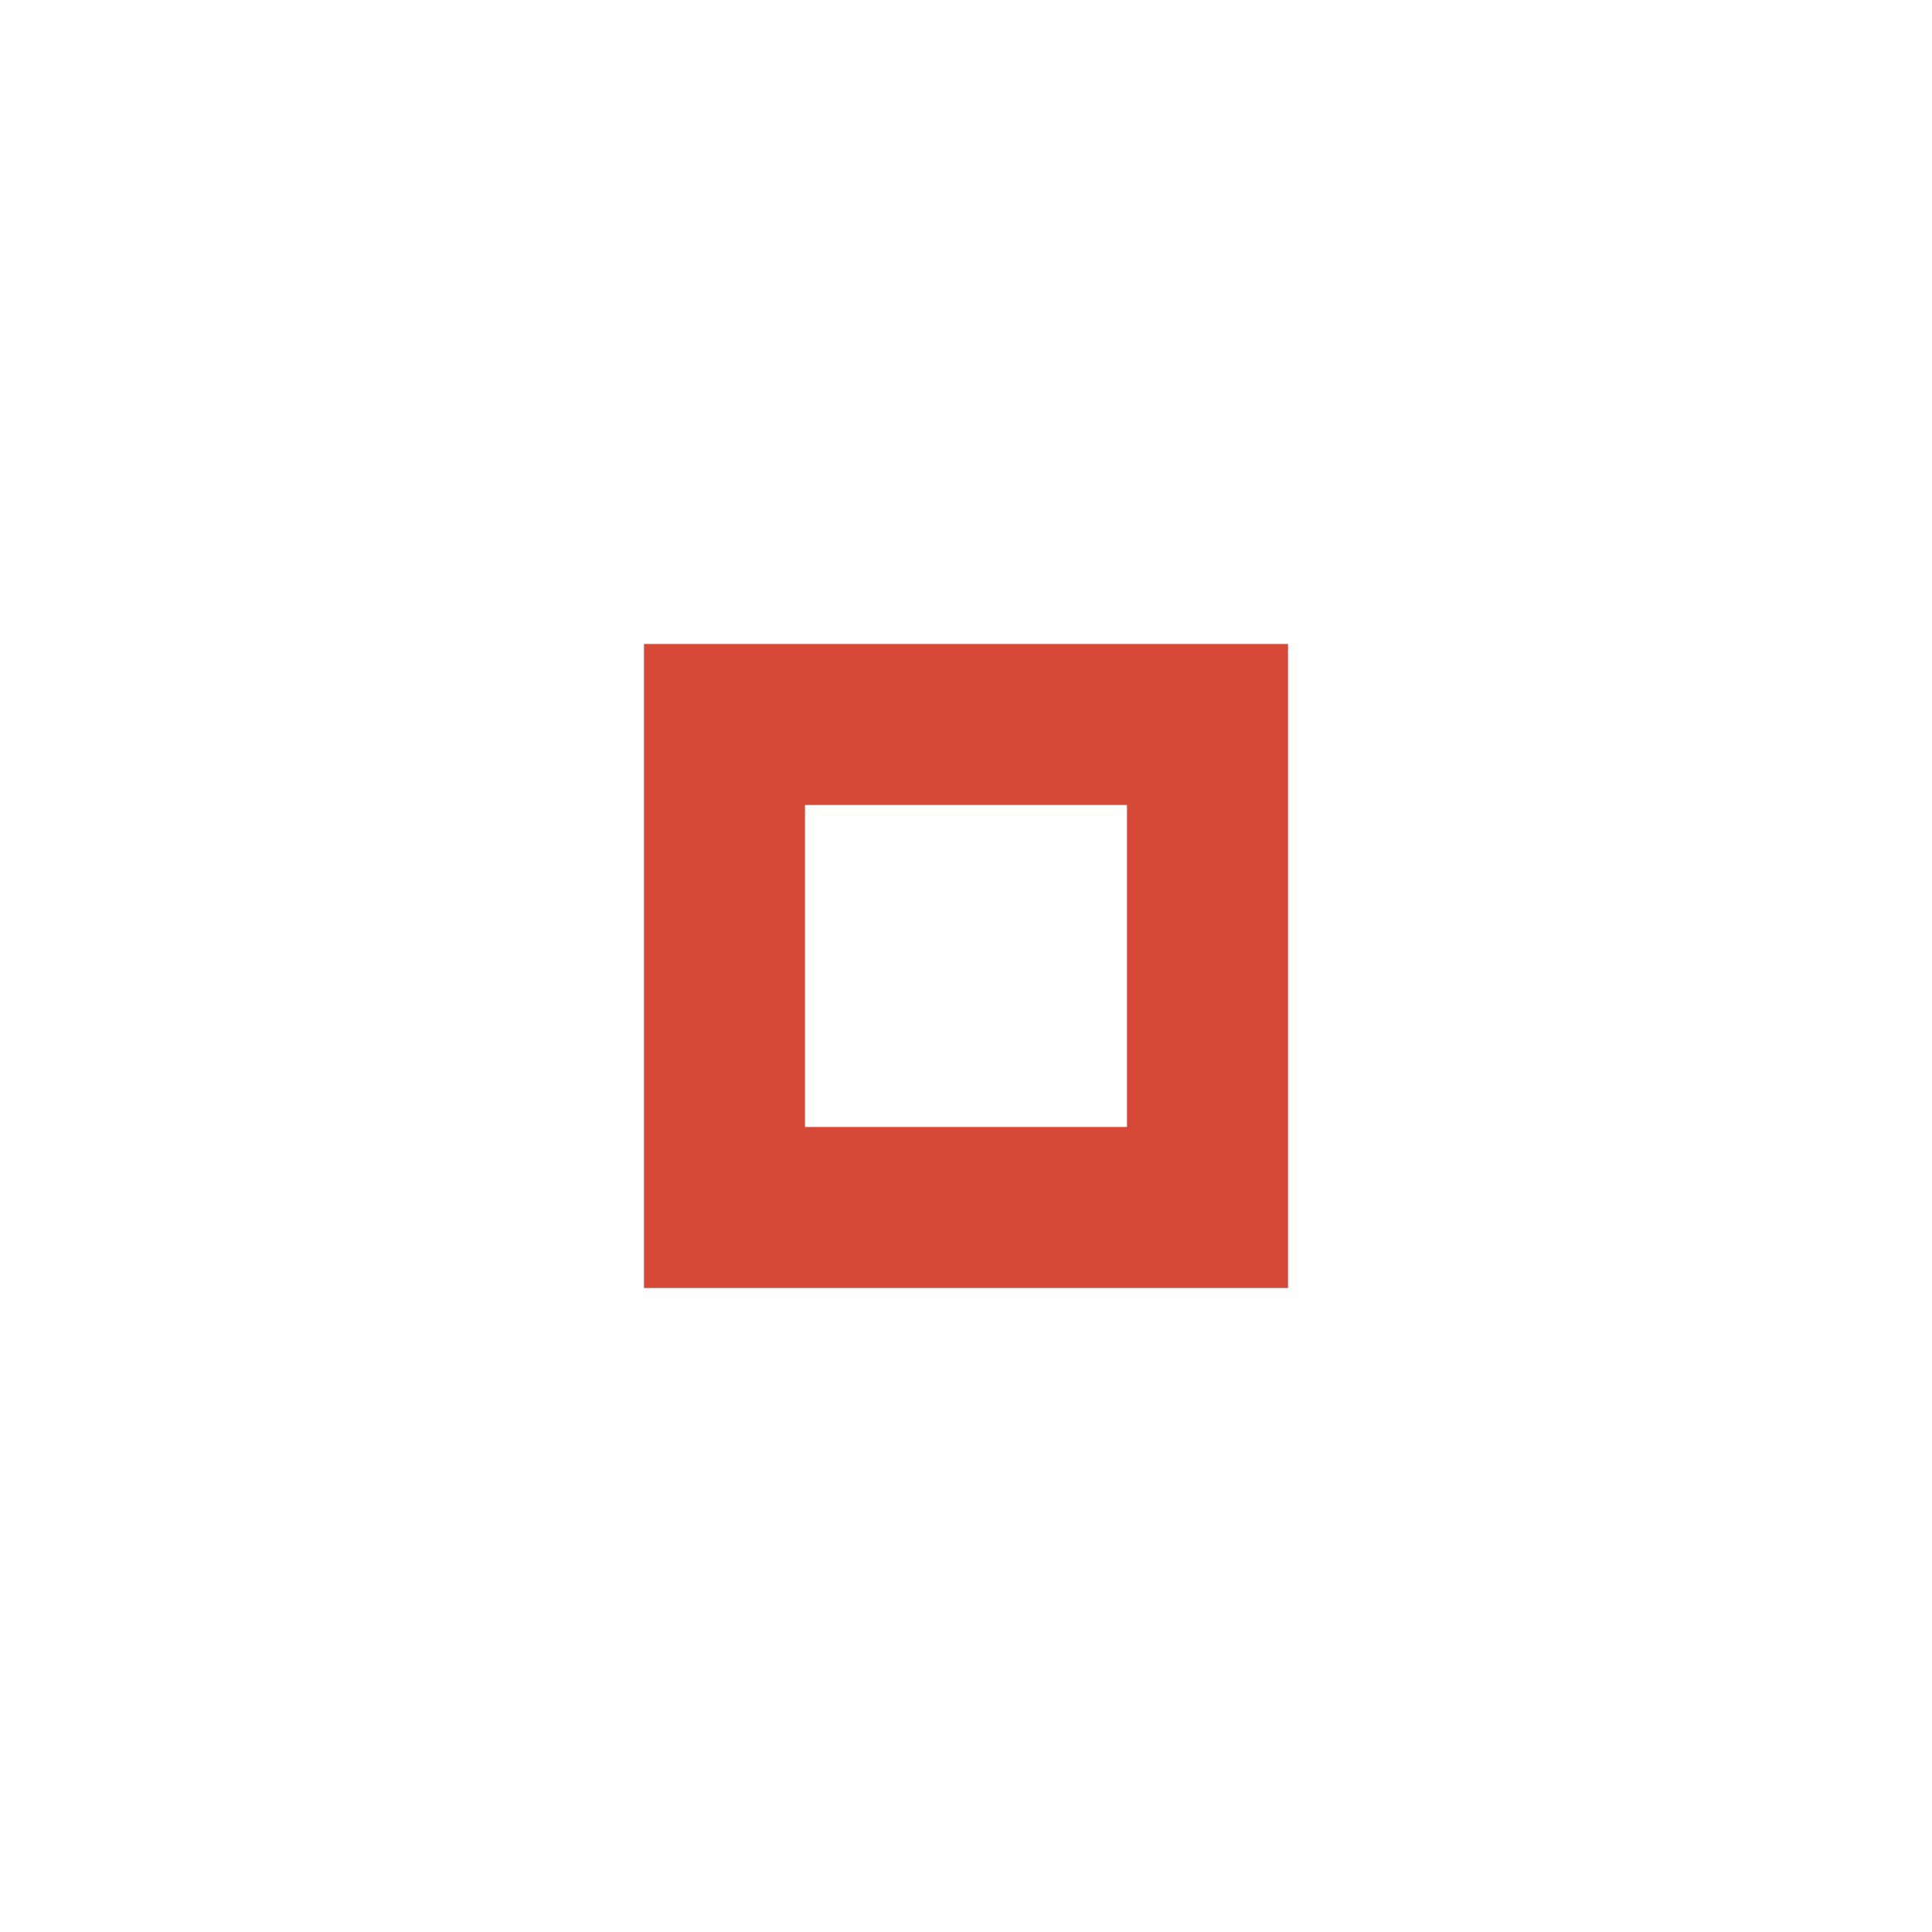
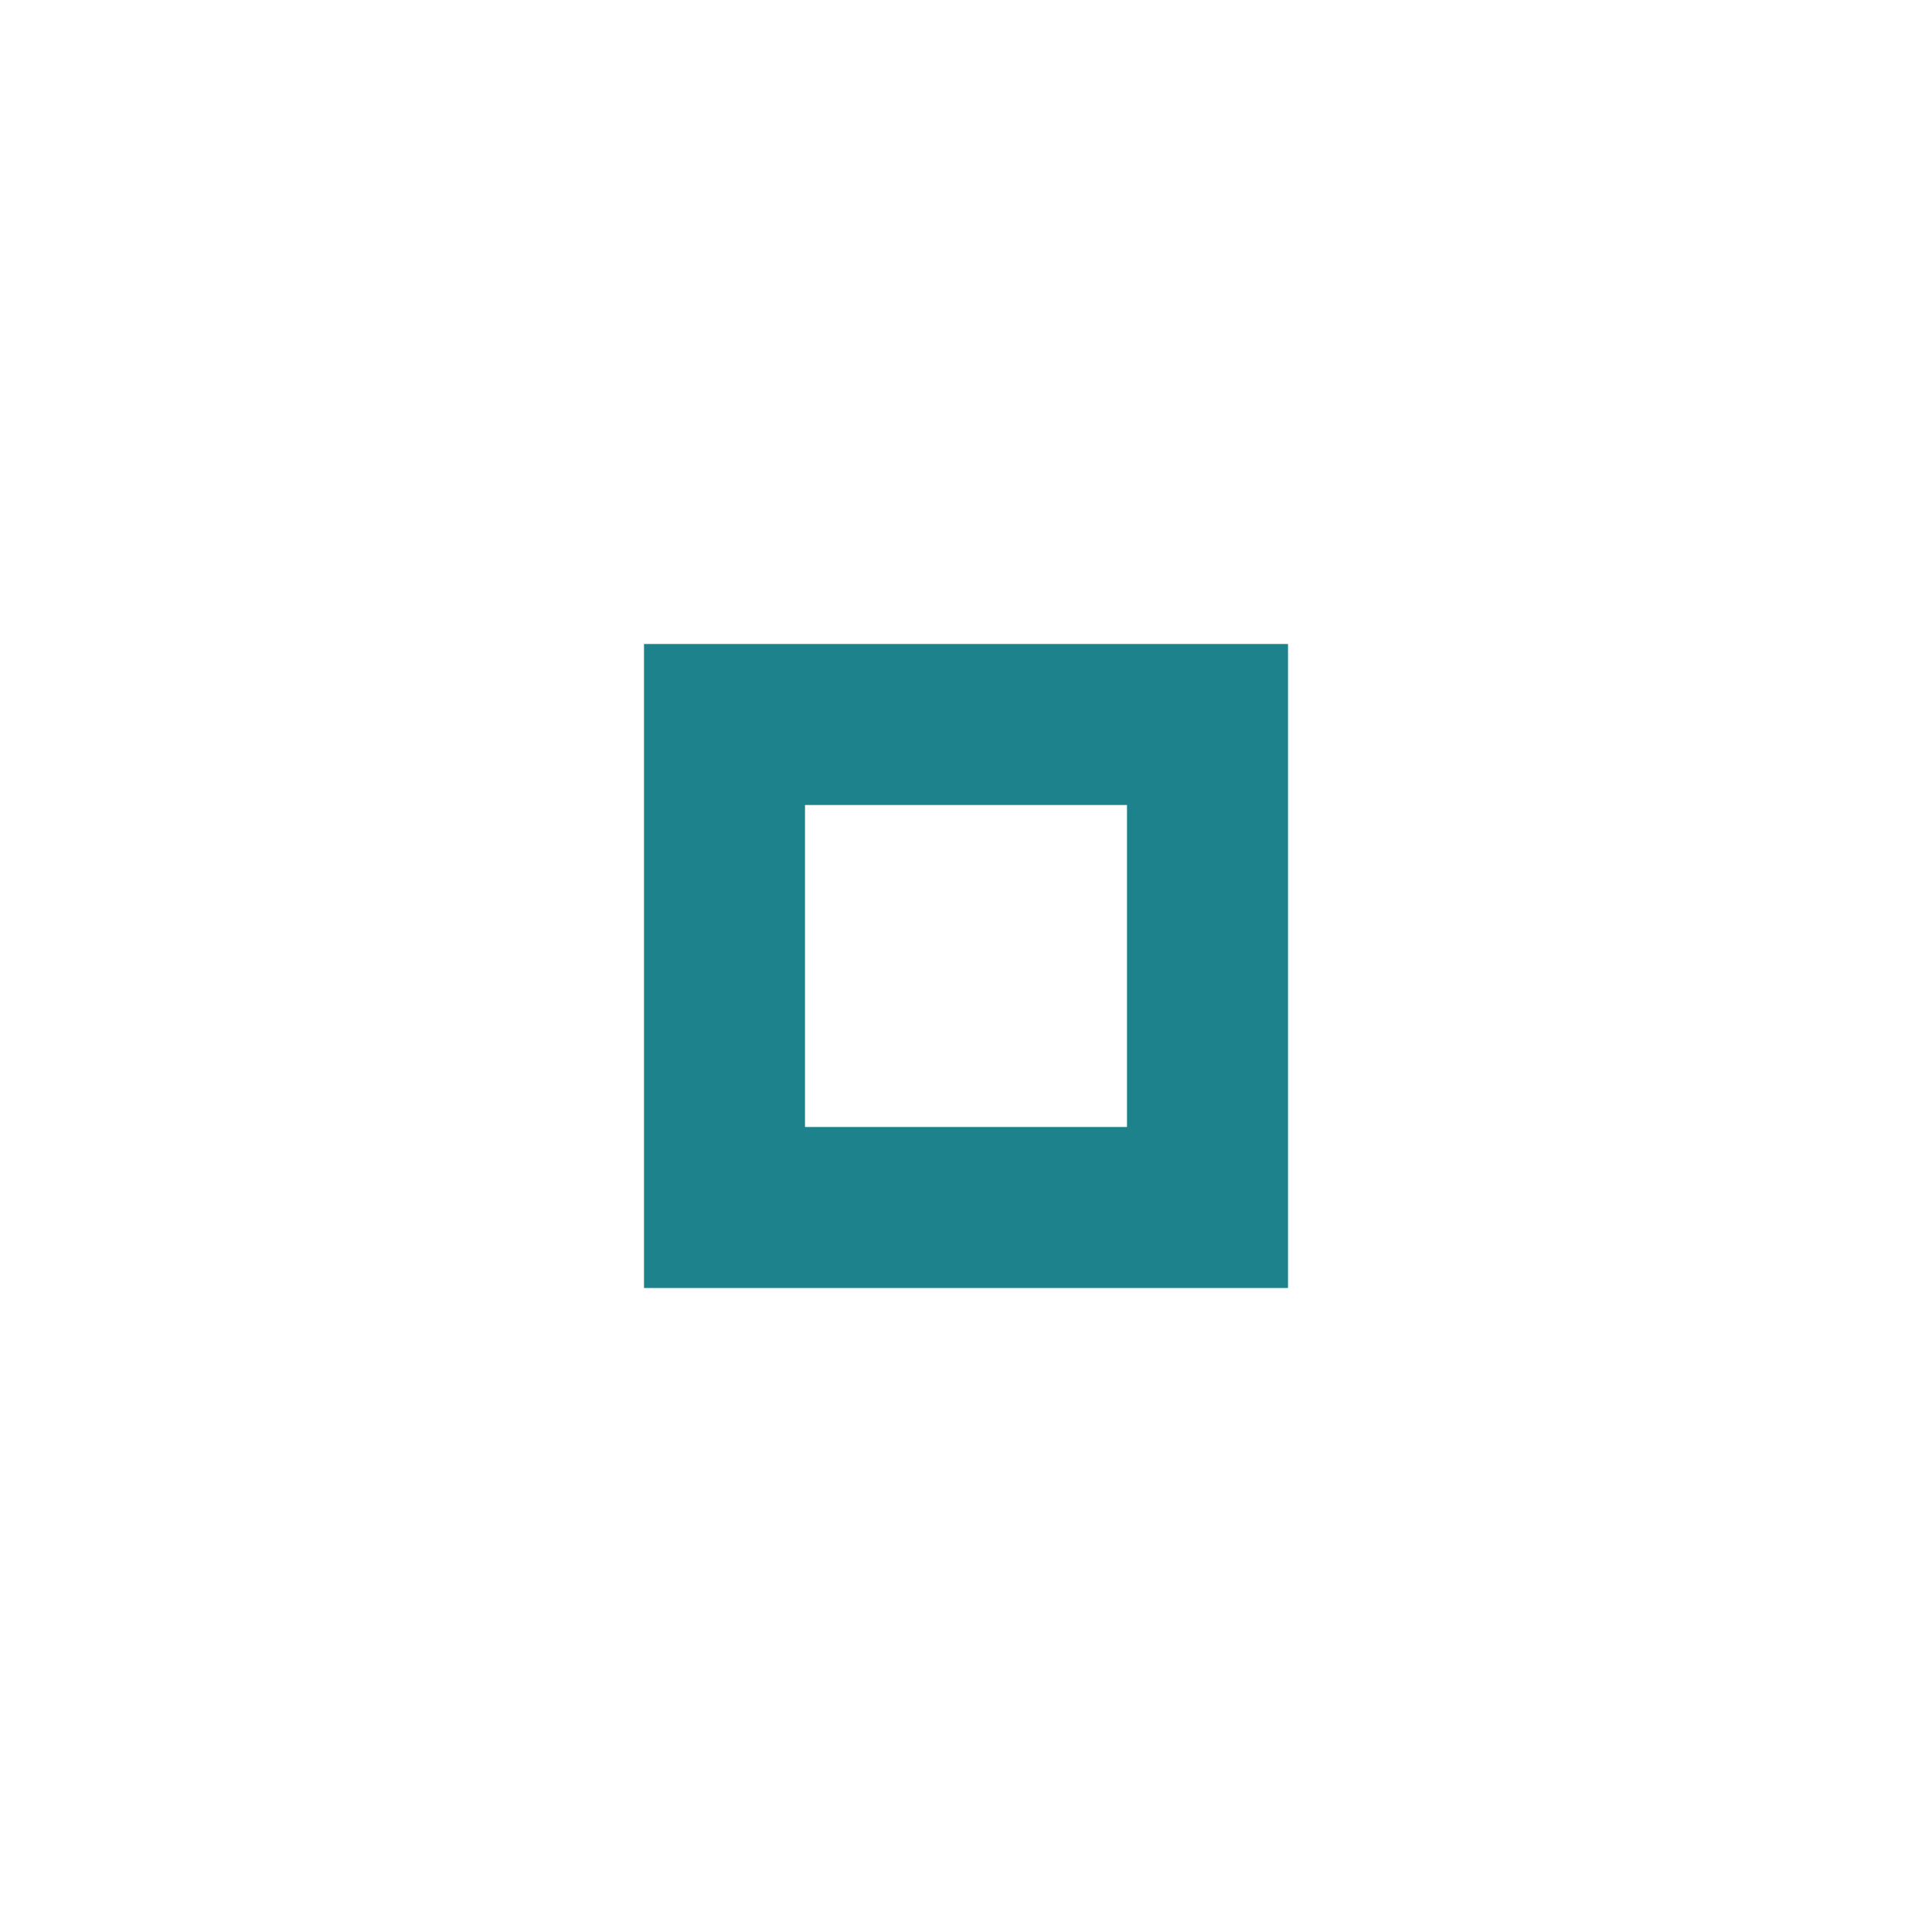
<svg xmlns="http://www.w3.org/2000/svg" version="1.1" x="0px" y="0px" width="24px" height="24px" viewBox="0 0 24 24" xml:space="preserve">
-   <path fill="#d64937" d="M14,14h-4v-4h4V14z M16,8H8v8h8V8z" />
+   <path fill="#1e828c" d="M14,14h-4v-4h4V14z M16,8H8v8h8V8z" />
</svg>
